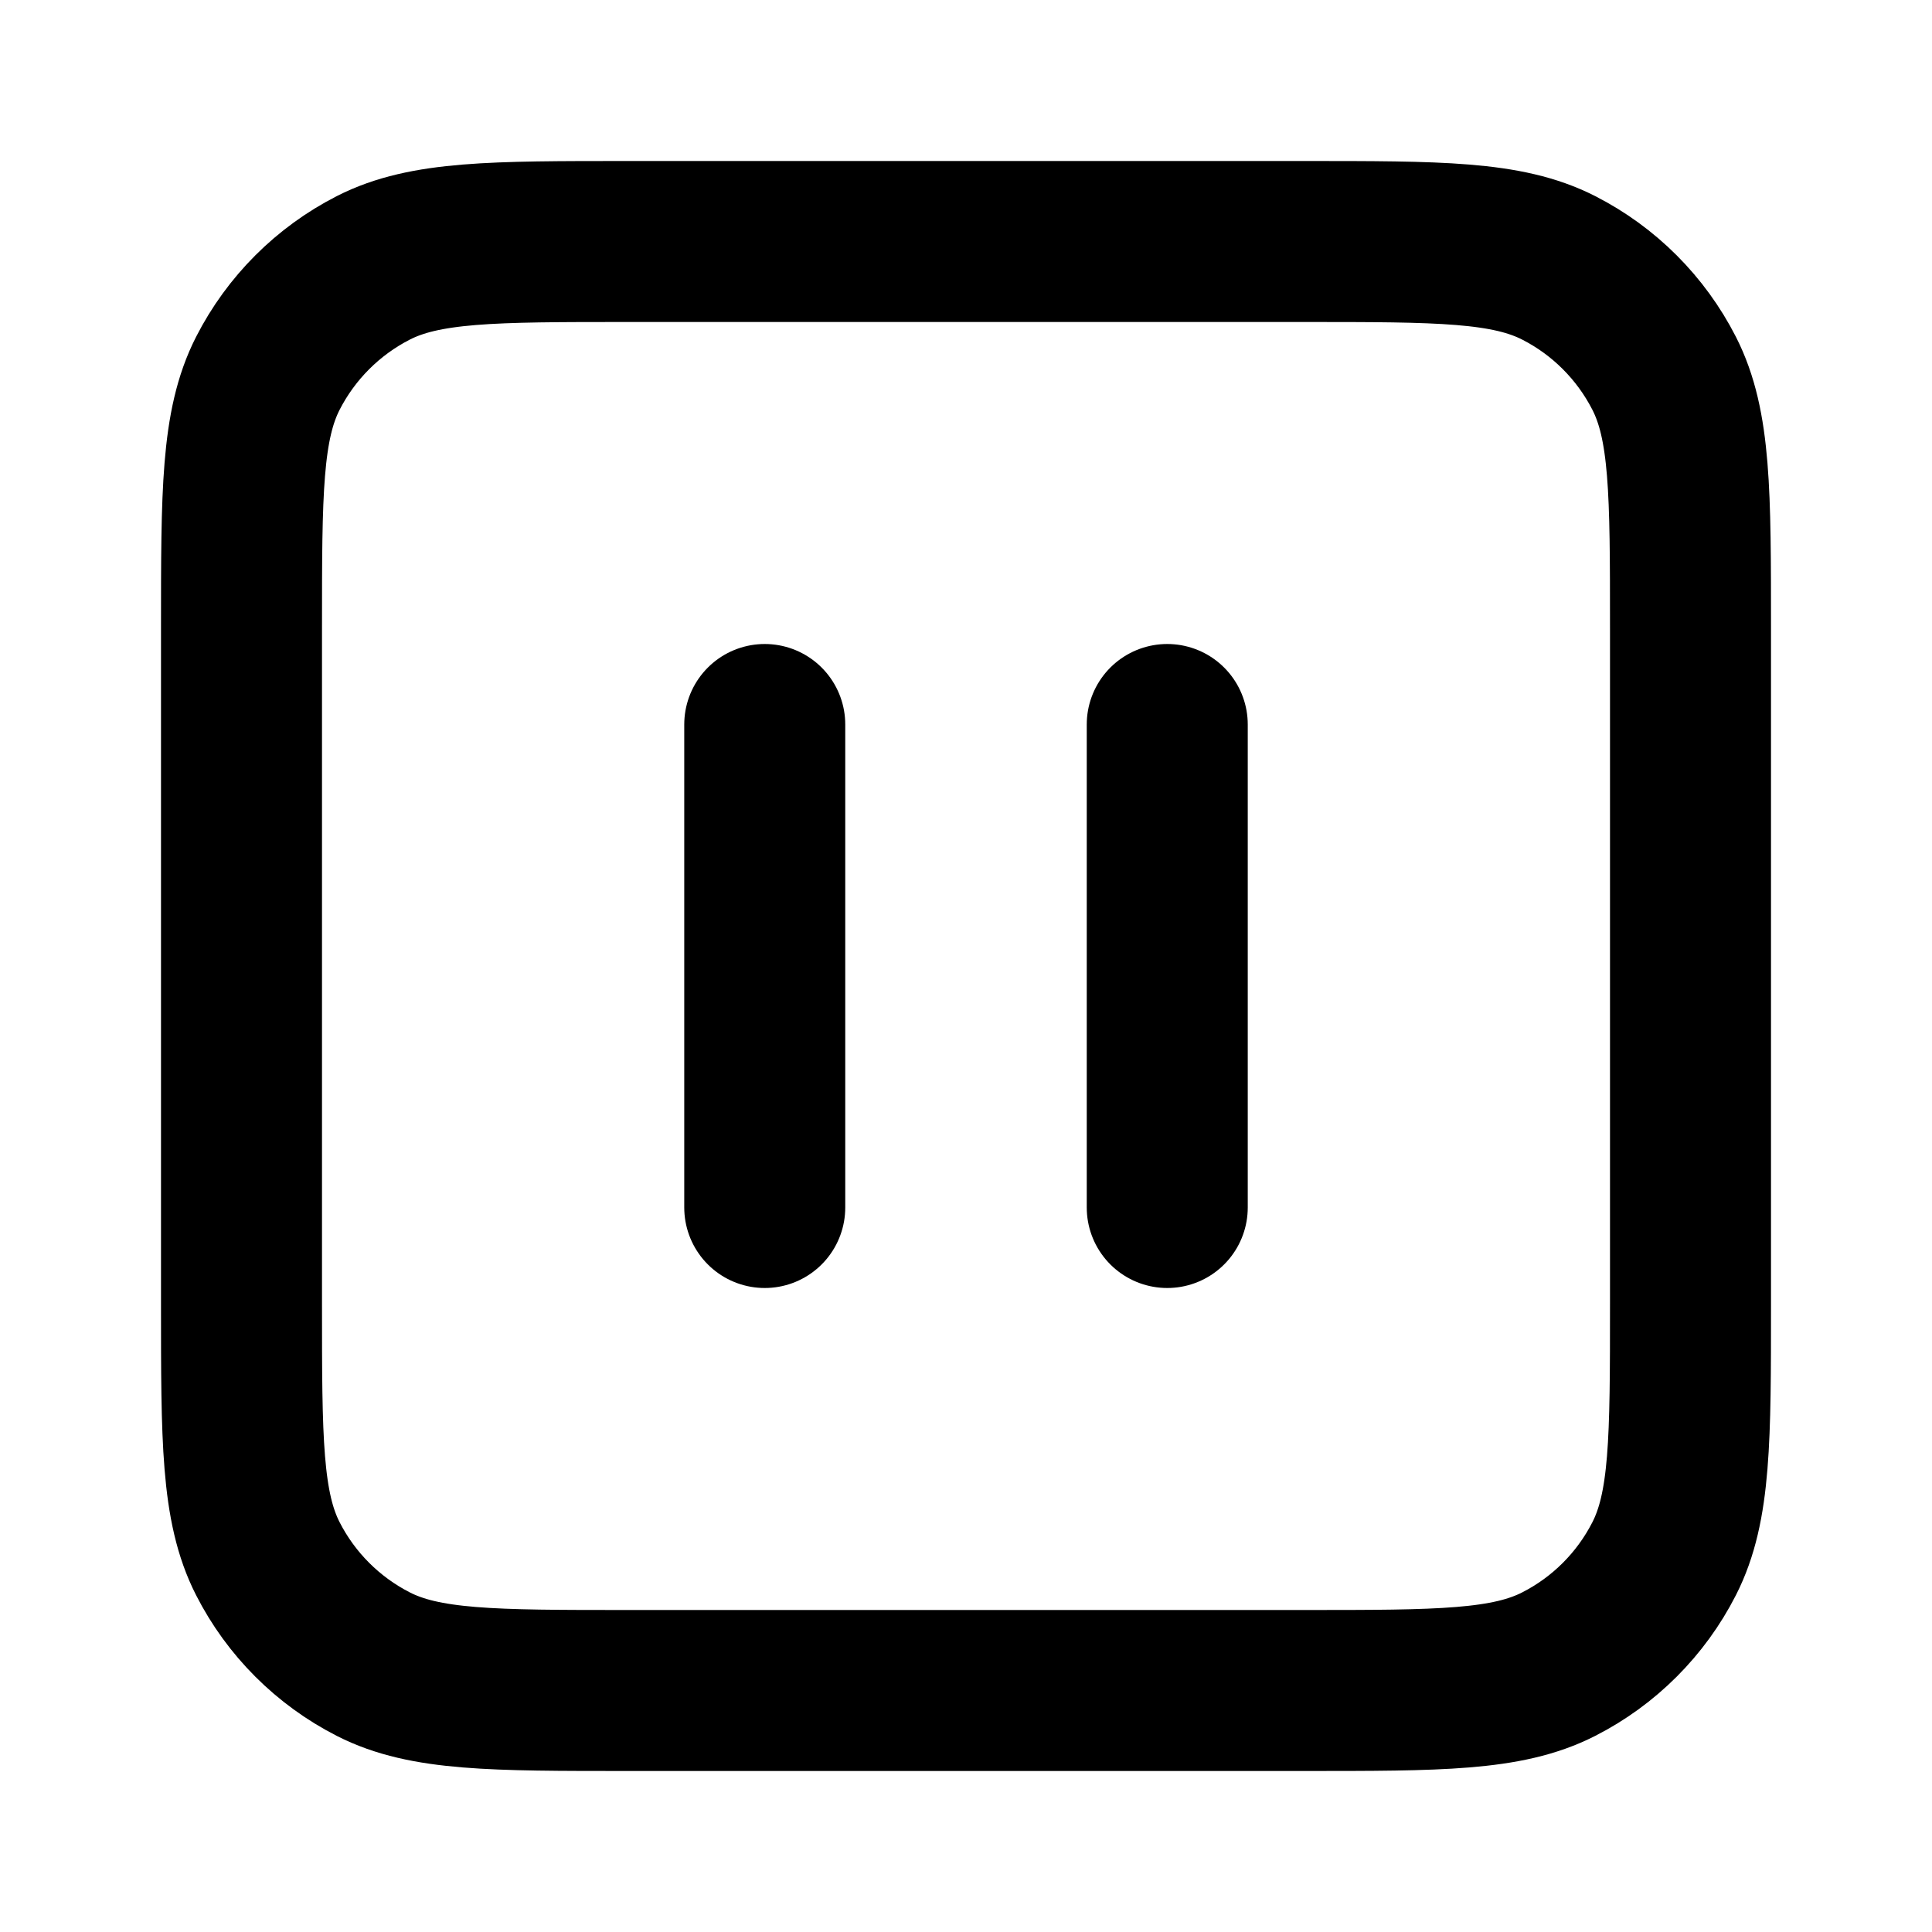
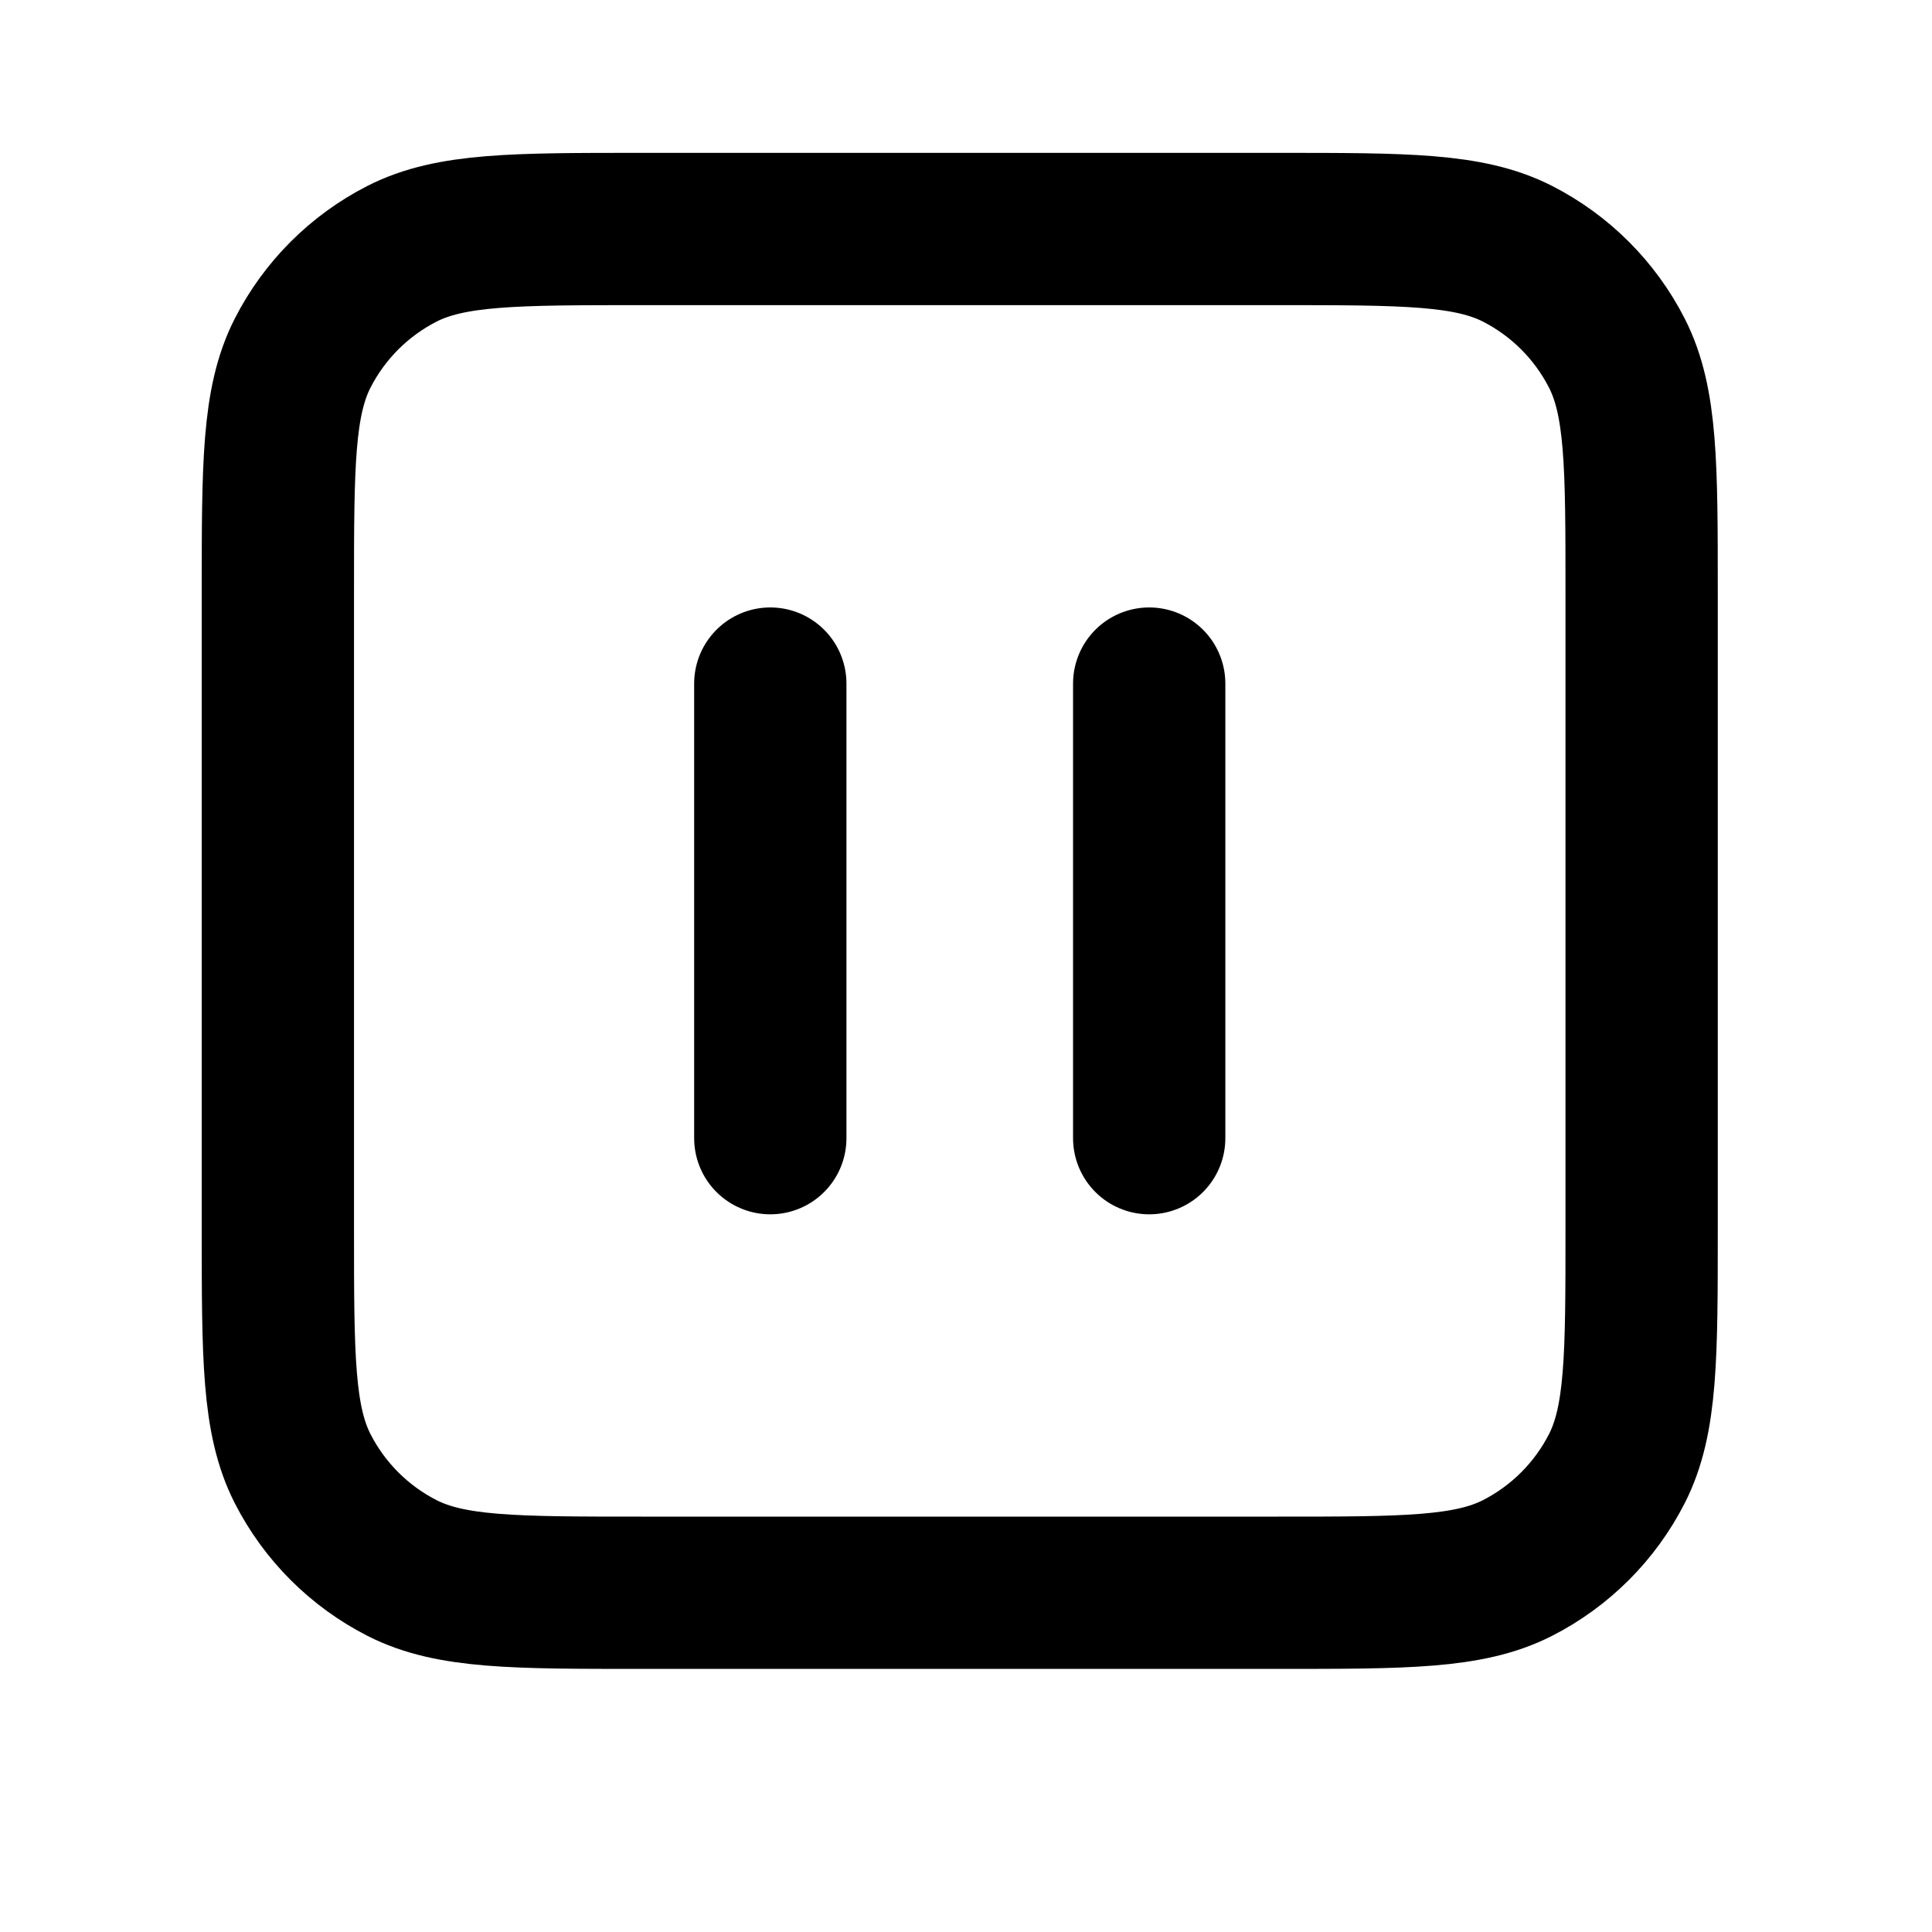
- <svg xmlns="http://www.w3.org/2000/svg" width="24" height="24" viewBox="0 0 24 24" fill="none">
-   <path d="M9.5 15V9M14.5 15V9M7.8 21H16.2C17.88 21 18.72 21 19.362 20.673C19.927 20.385 20.385 19.927 20.673 19.362C21 18.72 21 17.88 21 16.2V7.8C21 6.12 21 5.28 20.673 4.638C20.385 4.074 19.927 3.615 19.362 3.327C18.72 3 17.88 3 16.2 3H7.8C6.12 3 5.28 3 4.638 3.327C4.074 3.615 3.615 4.074 3.327 4.638C3 5.28 3 6.12 3 7.8V16.2C3 17.88 3 18.72 3.327 19.362C3.615 19.927 4.074 20.385 4.638 20.673C5.28 21 6.12 21 7.8 21Z" stroke="black" stroke-width="2" stroke-linecap="round" stroke-linejoin="round" />
+ <svg xmlns="http://www.w3.org/2000/svg" width="17" height="17" viewBox="0 0 17 17" fill="none">
+   <path d="M6.778 10.015V6.015M10.112 10.015V6.015M5.645 14.015H11.245C12.365 14.015 12.925 14.015 13.353 13.797C13.729 13.605 14.035 13.299 14.227 12.923C14.445 12.495 14.445 11.935 14.445 10.815V5.215C14.445 4.095 14.445 3.535 14.227 3.107C14.035 2.731 13.729 2.425 13.353 2.233C12.925 2.015 12.365 2.015 11.245 2.015H5.645C4.525 2.015 3.965 2.015 3.537 2.233C3.161 2.425 2.855 2.731 2.663 3.107C2.445 3.535 2.445 4.095 2.445 5.215V10.815C2.445 11.935 2.445 12.495 2.663 12.923C2.855 13.299 3.161 13.605 3.537 13.797C3.965 14.015 4.525 14.015 5.645 14.015Z" stroke="black" stroke-width="1.34" stroke-linecap="round" stroke-linejoin="round" />
</svg>
